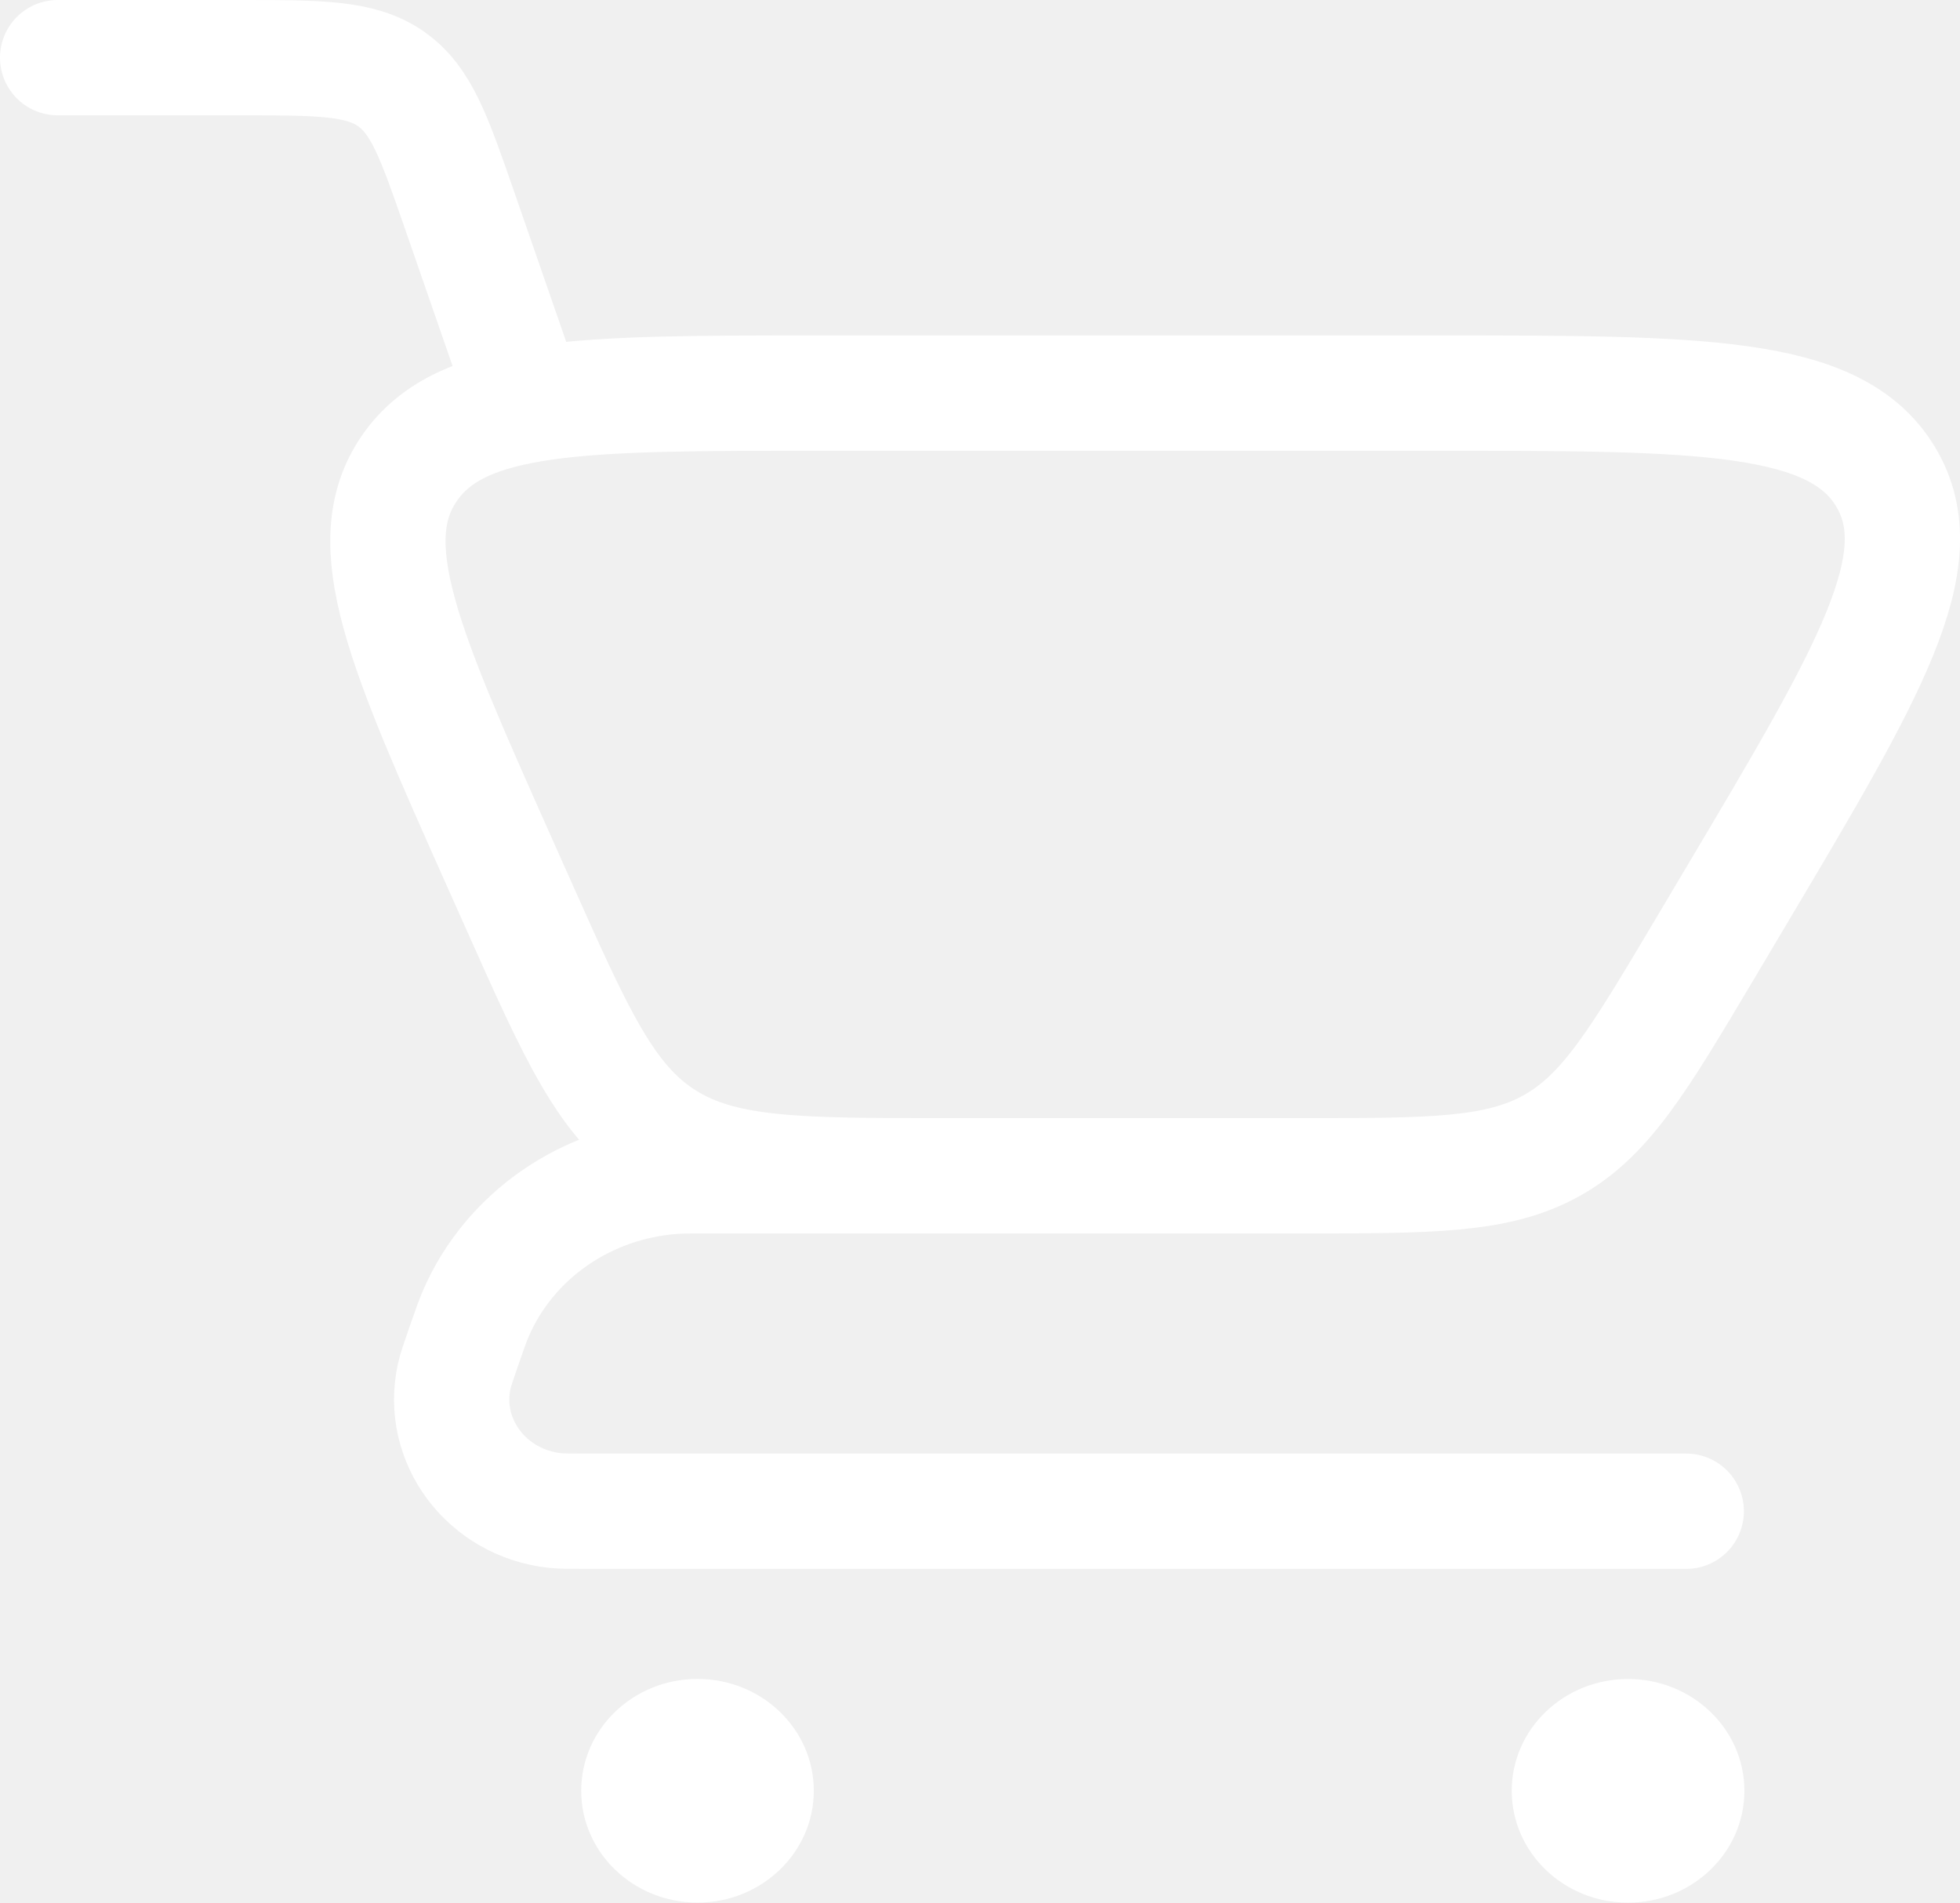
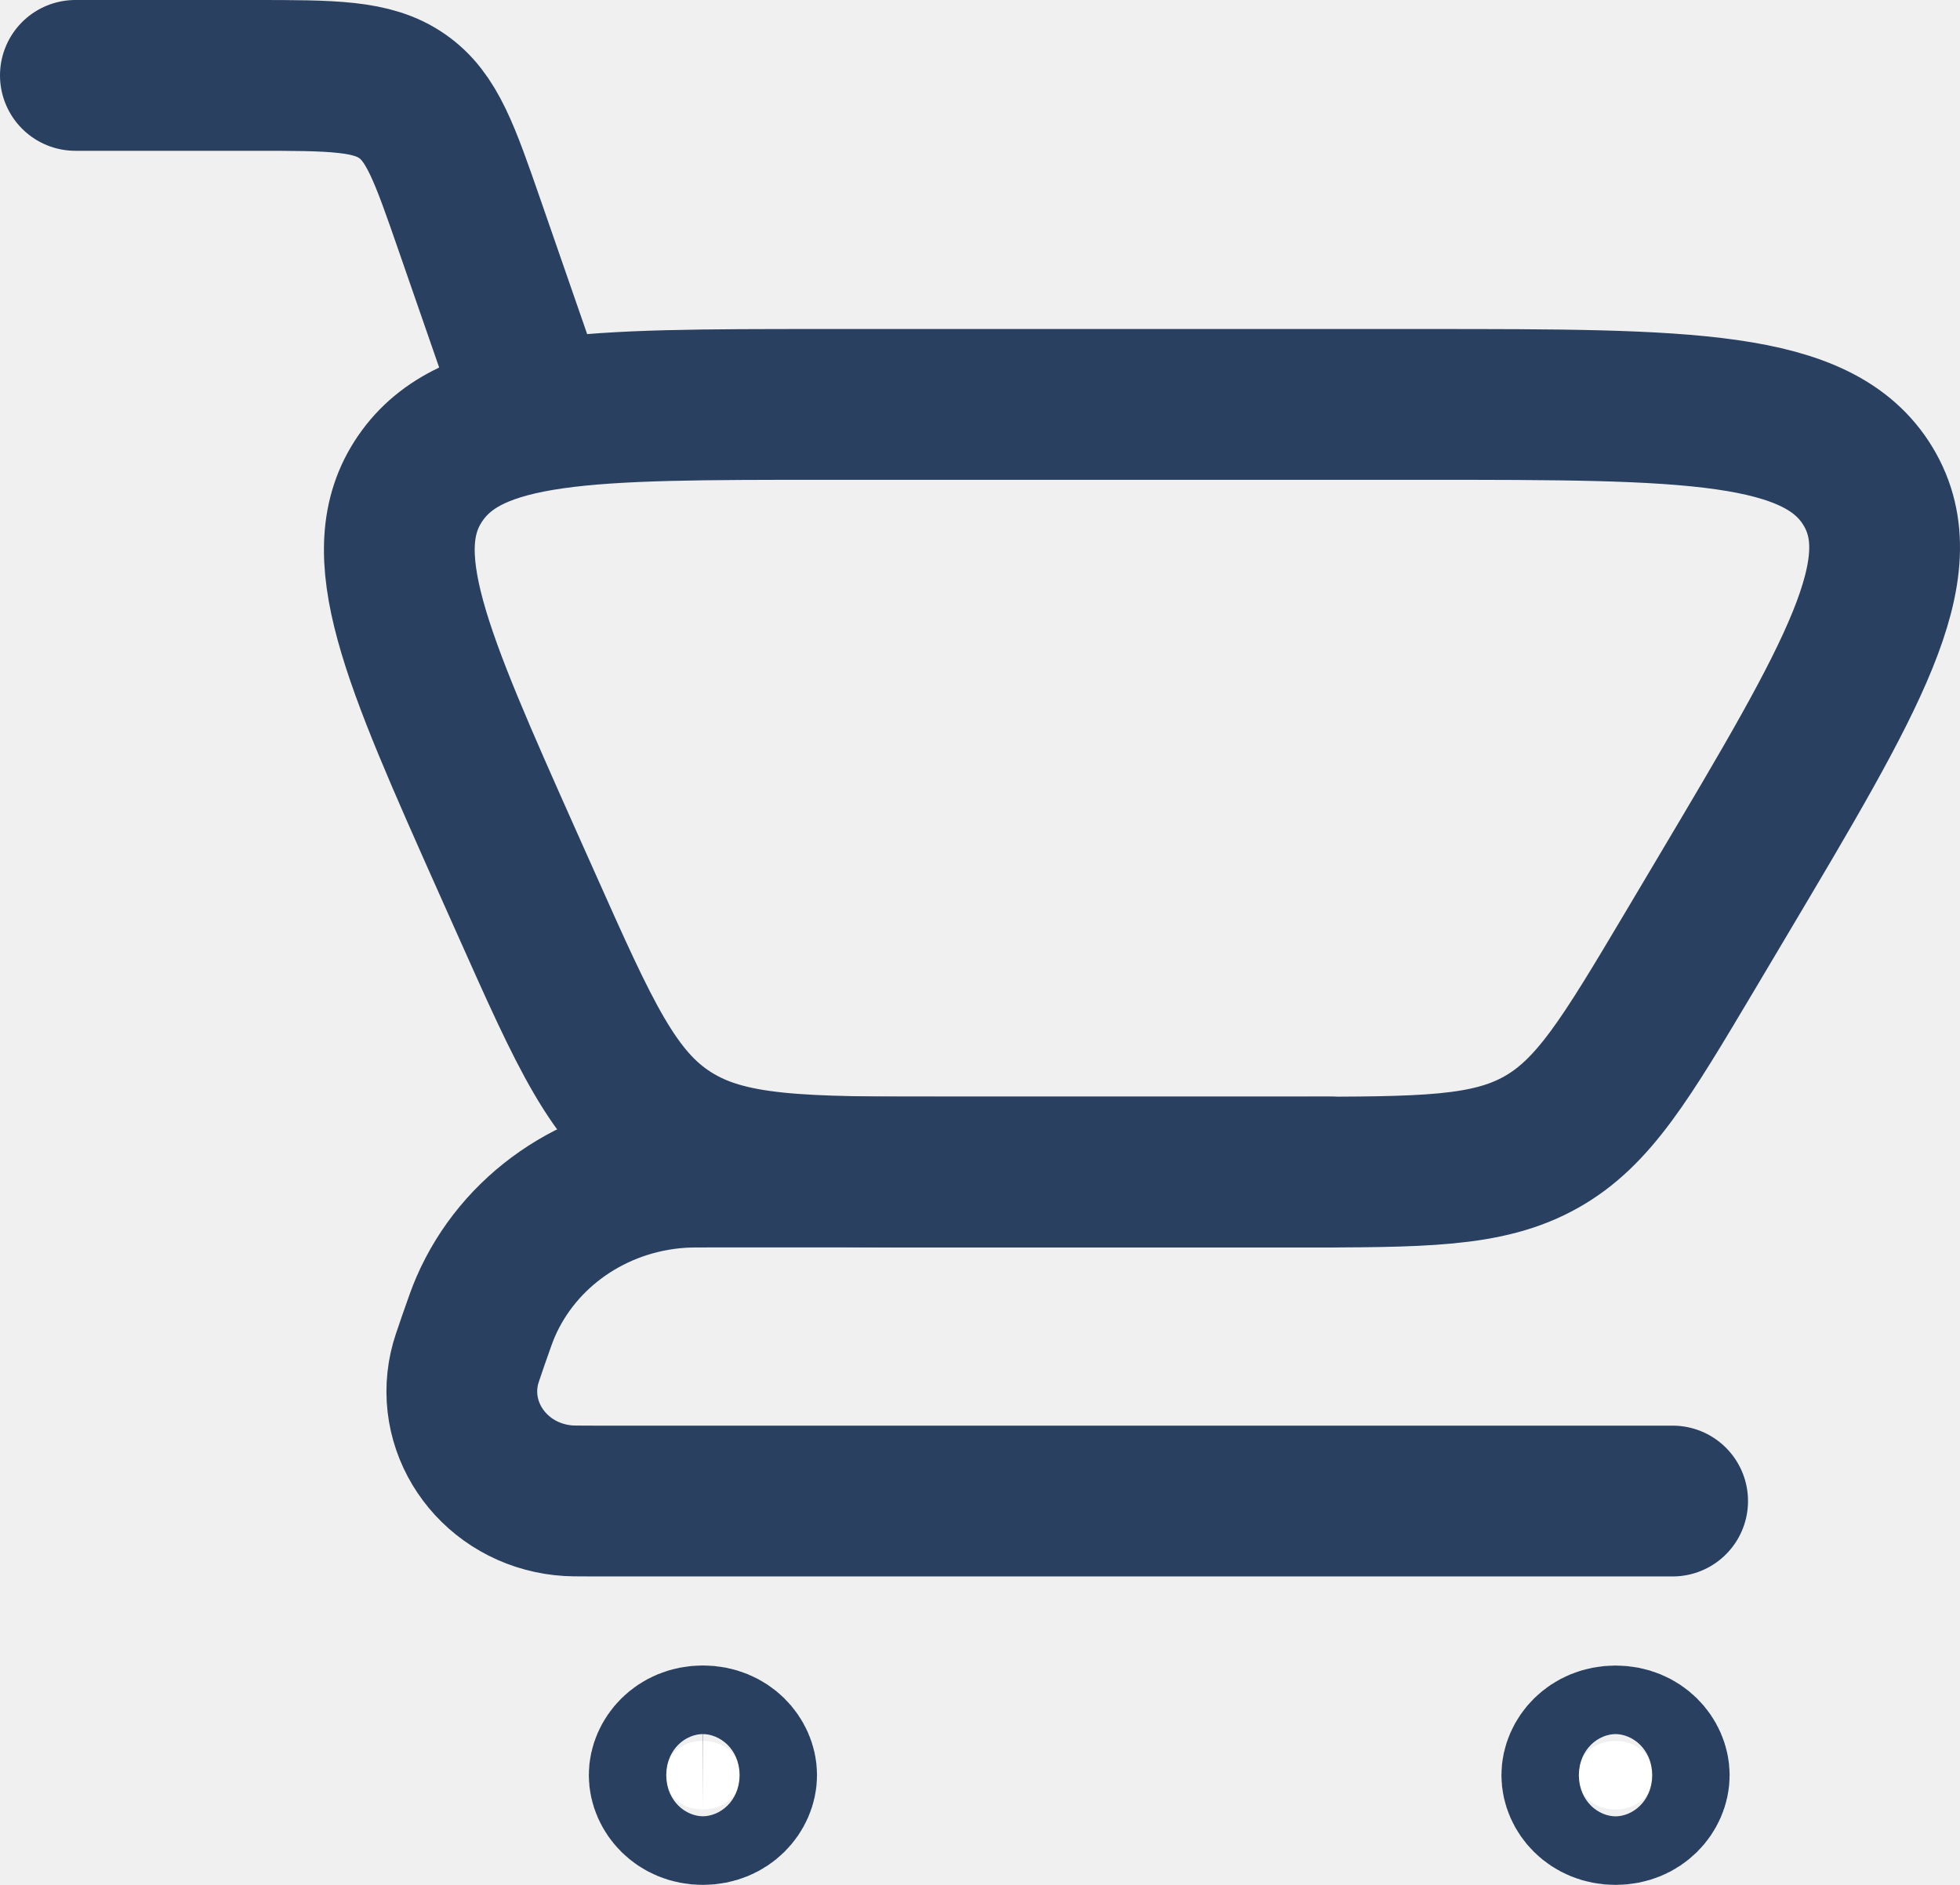
- <svg xmlns="http://www.w3.org/2000/svg" width="34" height="33" viewBox="0 0 34 33" fill="none">
-   <path d="M1 1H4.145C5.549 1 6.251 1 6.779 1.366C7.308 1.732 7.53 2.372 7.974 3.652L9.072 6.818" stroke="white" stroke-width="2" stroke-linecap="round" />
-   <path d="M29.251 26.212H10.183C9.888 26.212 9.741 26.212 9.629 26.2C8.443 26.072 7.631 24.989 7.88 23.868C7.903 23.762 7.95 23.628 8.043 23.358C8.147 23.06 8.199 22.91 8.256 22.779C8.842 21.43 10.167 20.512 11.684 20.404C11.832 20.394 11.996 20.394 12.323 20.394H23.198" stroke="white" stroke-width="2" stroke-linecap="round" stroke-linejoin="round" />
-   <path d="M22.549 20.394H16.412C13.831 20.394 12.54 20.394 11.529 19.754C10.518 19.113 10.01 17.973 8.993 15.693L8.652 14.929C7.019 11.265 6.202 9.434 7.099 8.126C7.996 6.818 10.07 6.818 14.217 6.818H24.873C29.513 6.818 31.832 6.818 32.708 8.267C33.583 9.716 32.431 11.652 30.13 15.523L29.558 16.486C28.424 18.393 27.857 19.346 26.917 19.87C25.977 20.394 24.835 20.394 22.549 20.394Z" stroke="white" stroke-width="2" stroke-linecap="round" />
-   <path d="M28.242 33.001C29.356 33.001 30.26 32.132 30.26 31.061C30.26 29.99 29.356 29.122 28.242 29.122C27.127 29.122 26.224 29.99 26.224 31.061C26.224 32.132 27.127 33.001 28.242 33.001Z" fill="white" />
-   <path d="M12.1 33C13.214 33 14.117 32.131 14.117 31.06C14.117 29.989 13.214 29.121 12.1 29.121C10.985 29.121 10.082 29.989 10.082 31.06C10.082 32.131 10.985 33 12.1 33Z" fill="white" />
+ <svg xmlns="http://www.w3.org/2000/svg" width="26" height="25" viewBox="0 0 26 25" fill="none">
+   <path d="M1 1H3.359C4.412 1 4.938 1 5.334 1.275C5.731 1.549 5.897 2.029 6.23 2.989L7.054 5.364" stroke="#294060" stroke-width="2" stroke-linecap="round" />
+   <path d="M22.188 19.909H7.887C7.666 19.909 7.555 19.909 7.471 19.899C6.582 19.804 5.973 18.991 6.16 18.15C6.177 18.071 6.212 17.97 6.282 17.768C6.36 17.544 6.399 17.433 6.442 17.334C6.881 16.322 7.875 15.633 9.013 15.553C9.124 15.545 9.247 15.545 9.492 15.545H17.648" stroke="#294060" stroke-width="2" stroke-linecap="round" stroke-linejoin="round" />
+   <path d="M17.162 15.546H12.559C10.623 15.546 9.655 15.546 8.897 15.065C8.139 14.585 7.758 13.729 6.995 12.019L6.739 11.446C5.514 8.699 4.902 7.325 5.575 6.345C6.247 5.364 7.803 5.364 10.913 5.364H18.905C22.384 5.364 24.124 5.364 24.78 6.45C25.437 7.537 24.573 8.989 22.847 11.892L22.418 12.614C21.567 14.044 21.142 14.759 20.438 15.152C19.733 15.546 18.876 15.546 17.162 15.546Z" stroke="#294060" stroke-width="2" stroke-linecap="round" />
+   <path d="M21.431 23.091C21.752 23.091 21.944 23.332 21.944 23.545C21.944 23.759 21.752 24 21.431 24C21.109 24 20.917 23.759 20.917 23.545C20.917 23.331 21.11 23.091 21.431 23.091Z" fill="white" stroke="#294060" stroke-width="2" />
+   <path d="M9.324 23.09C9.645 23.09 9.838 23.331 9.838 23.544C9.838 23.758 9.645 23.999 9.324 24C9.003 24 8.811 23.758 8.811 23.544C8.811 23.331 9.003 23.09 9.324 23.09Z" fill="white" stroke="#294060" stroke-width="2" />
</svg>
